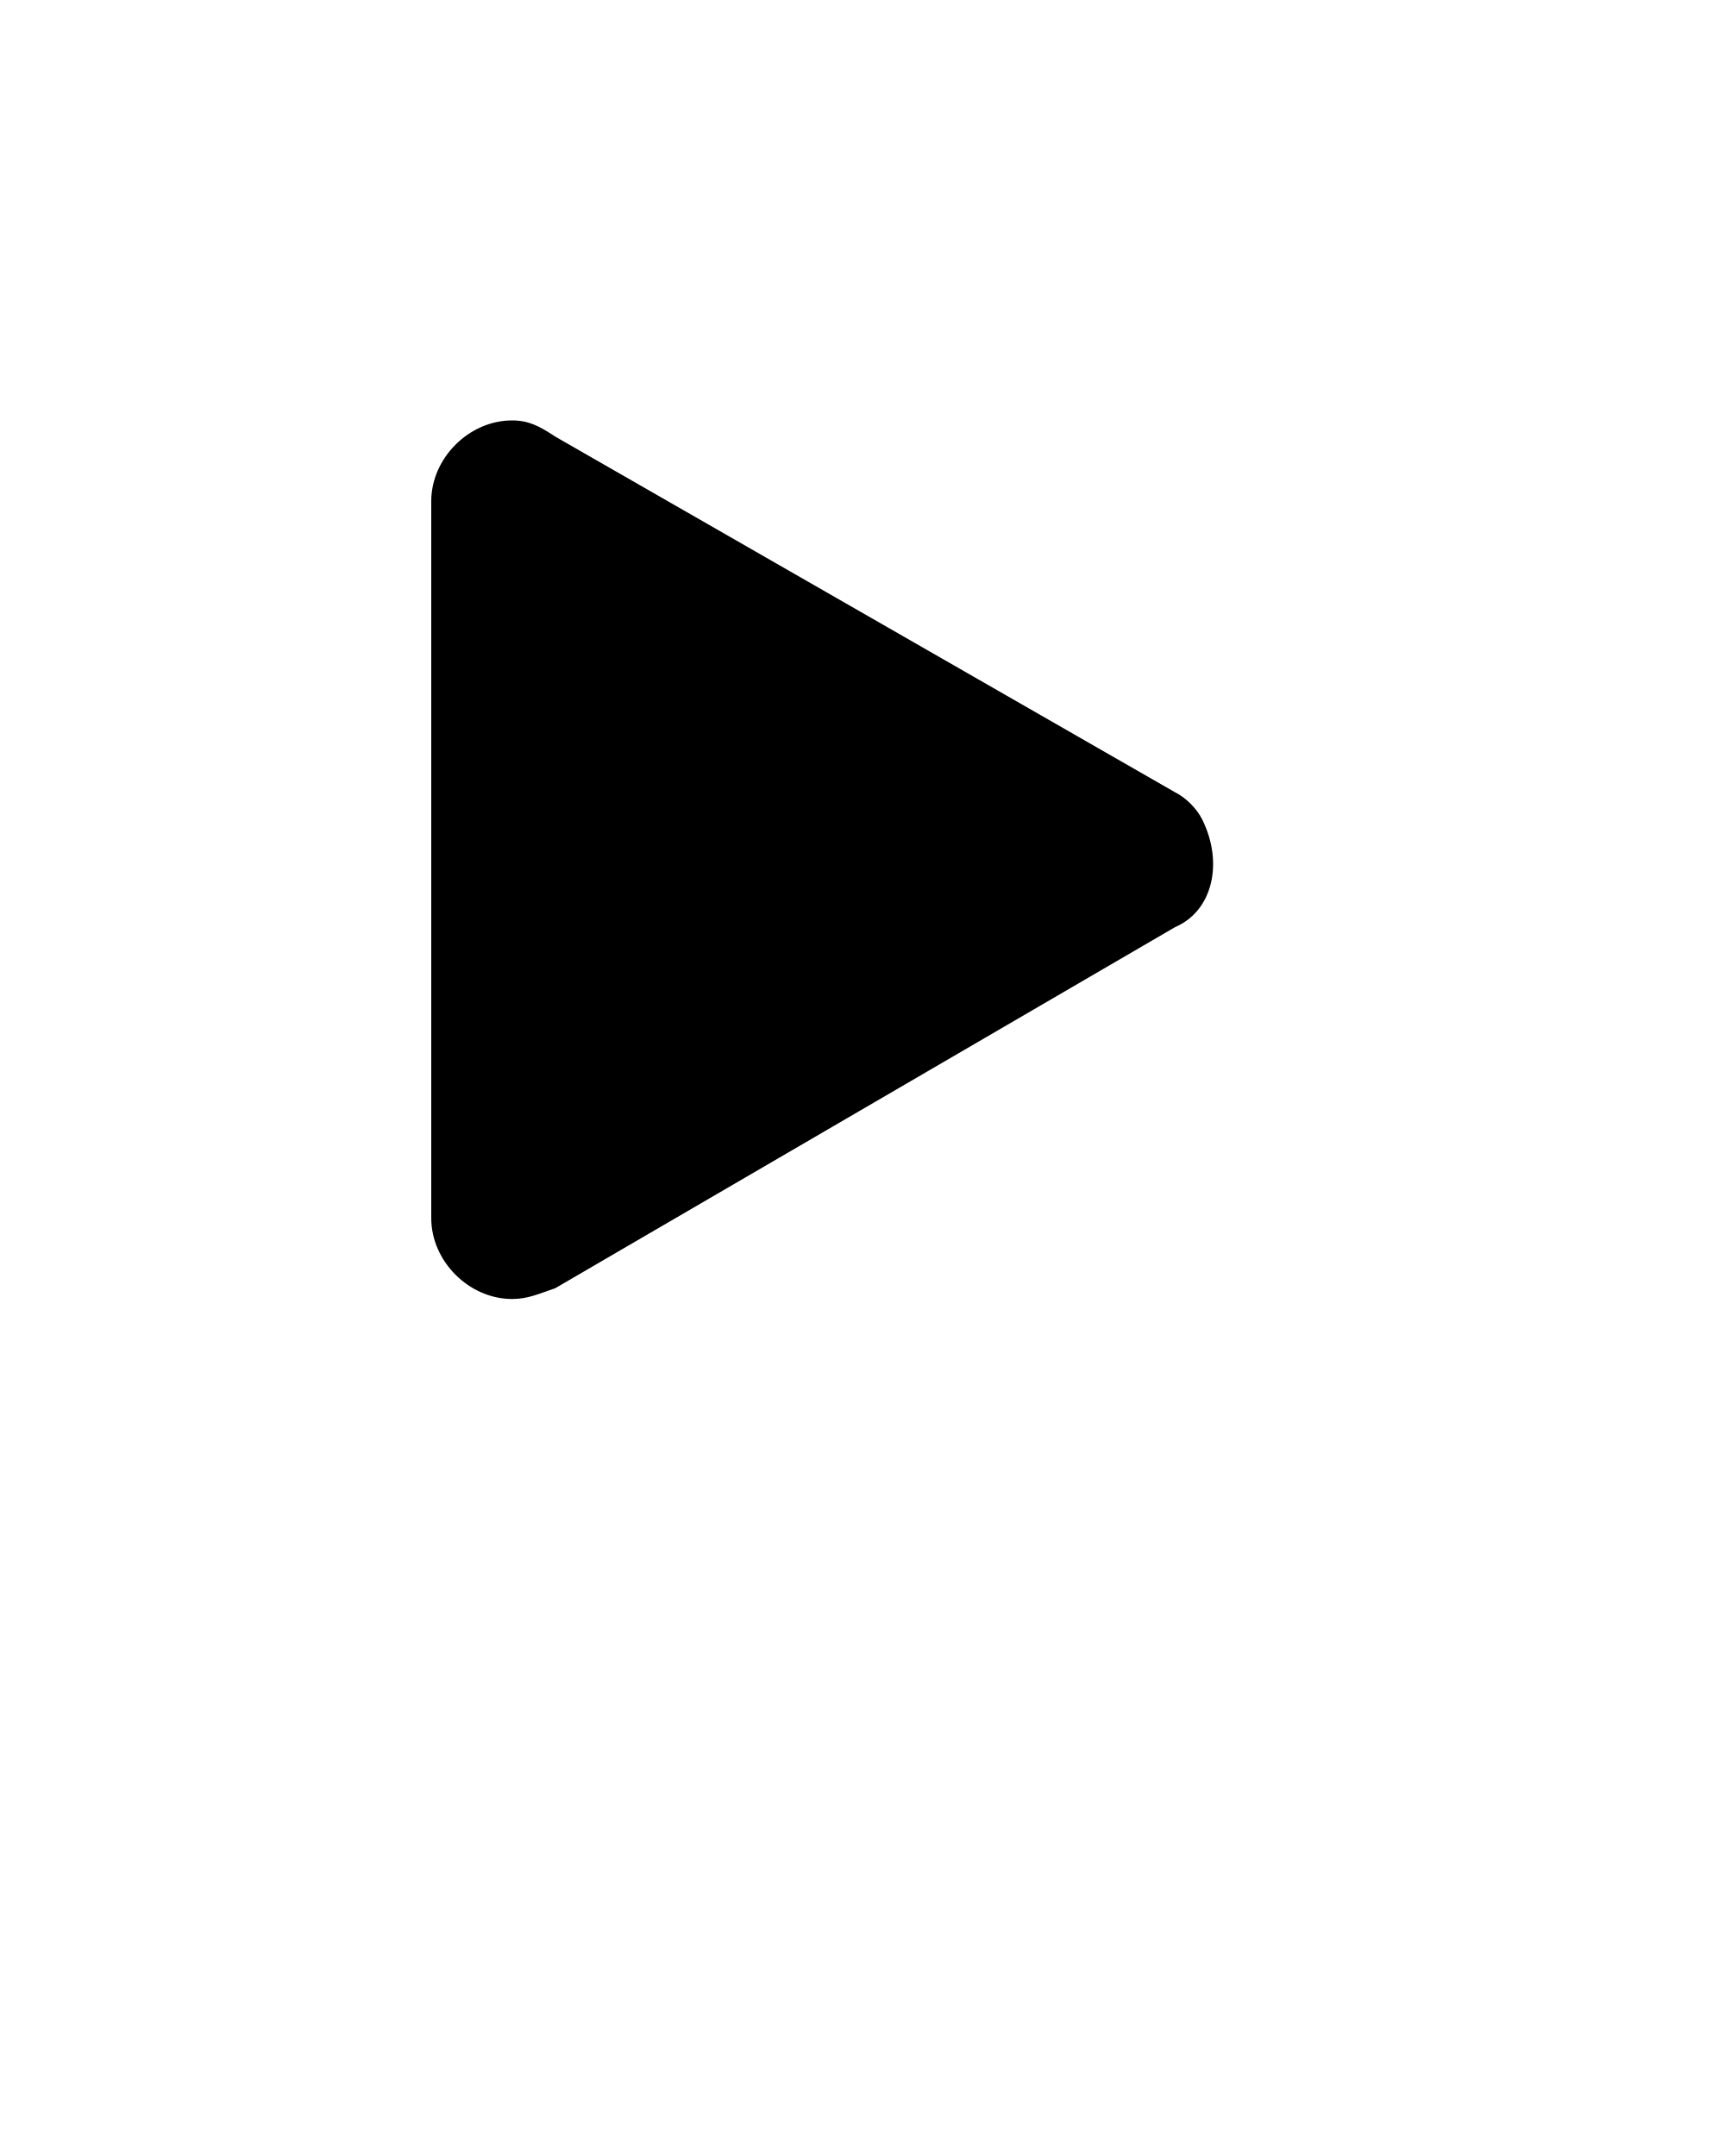
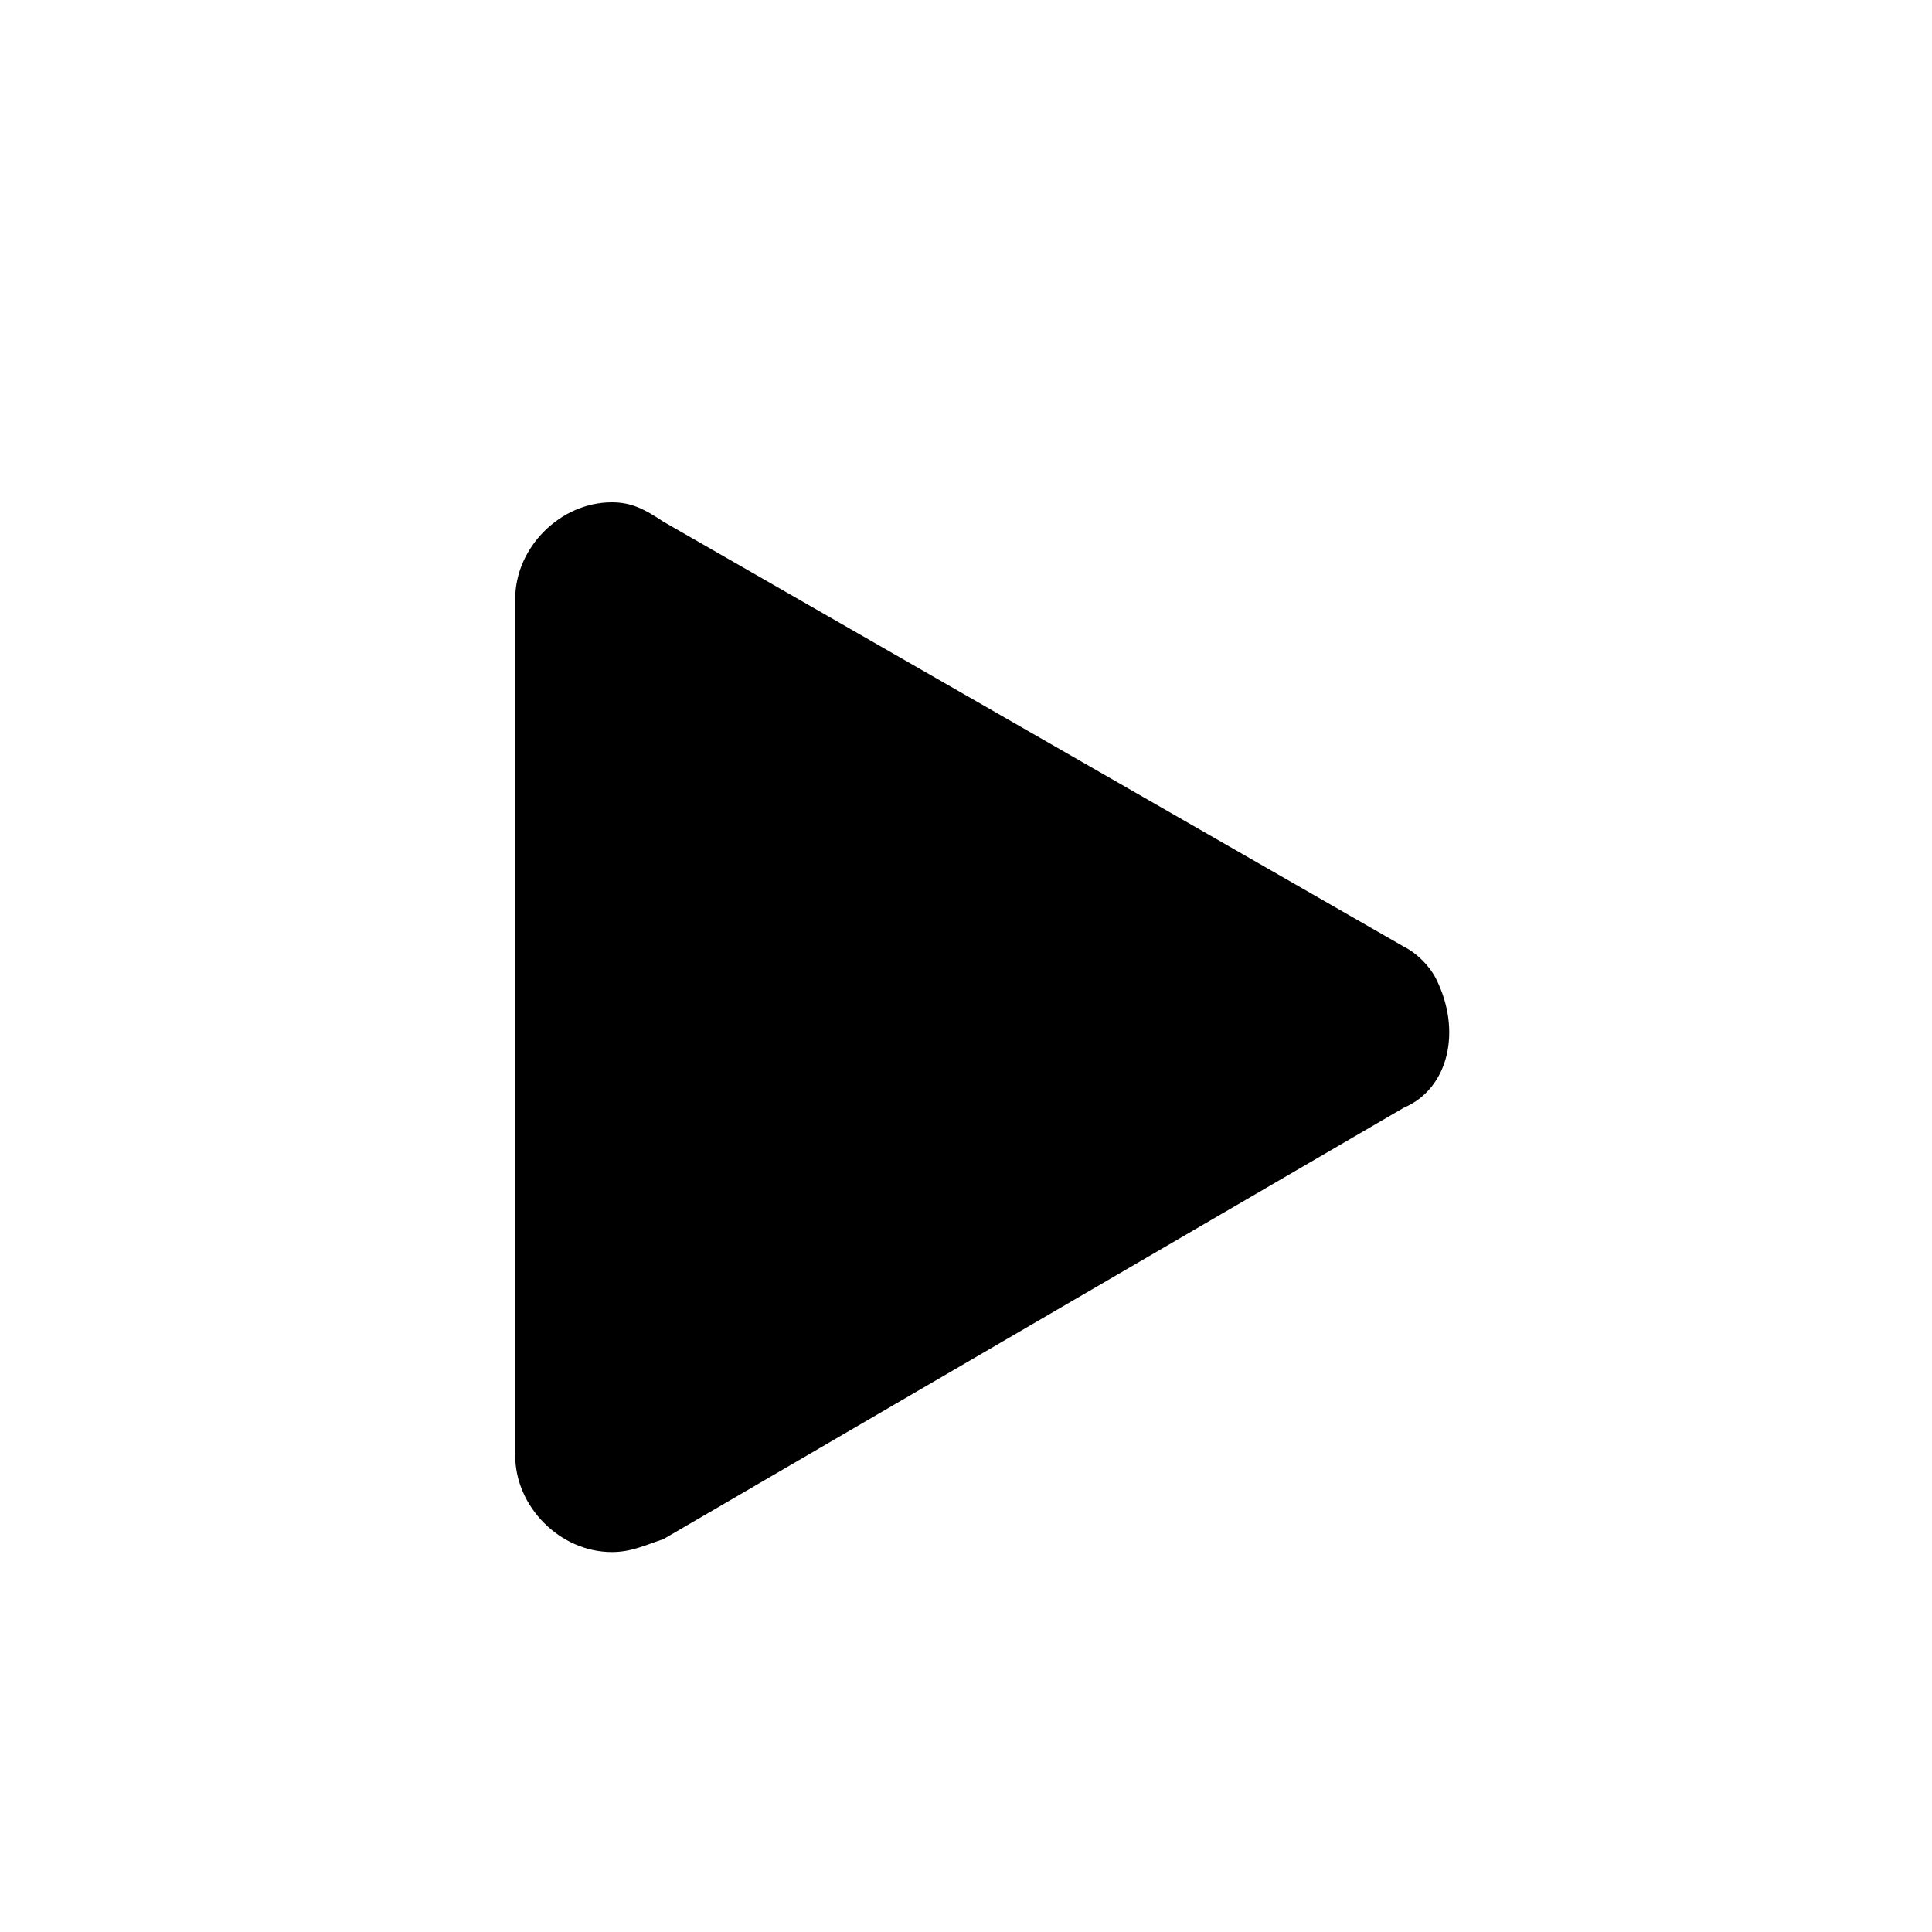
- <svg xmlns="http://www.w3.org/2000/svg" viewBox="0 0 32 40" fill="currentColor">
+ <svg xmlns="http://www.w3.org/2000/svg" class="control-button__play-icon" viewBox="0 0 30 30" fill="currentColor">
  <path d="M22.3,15.2c-0.1-0.2-0.3-0.4-0.5-0.5L10.3,8.1C10,7.9,9.8,7.8,9.5,7.8C8.7,7.8,8,8.5,8,9.3c0,0,0,0,0,0v13.3  c0,0.8,0.7,1.5,1.5,1.5c0.3,0,0.5-0.1,0.8-0.2l11.5-6.7C22.5,16.9,22.7,16,22.3,15.2z" />
</svg>
